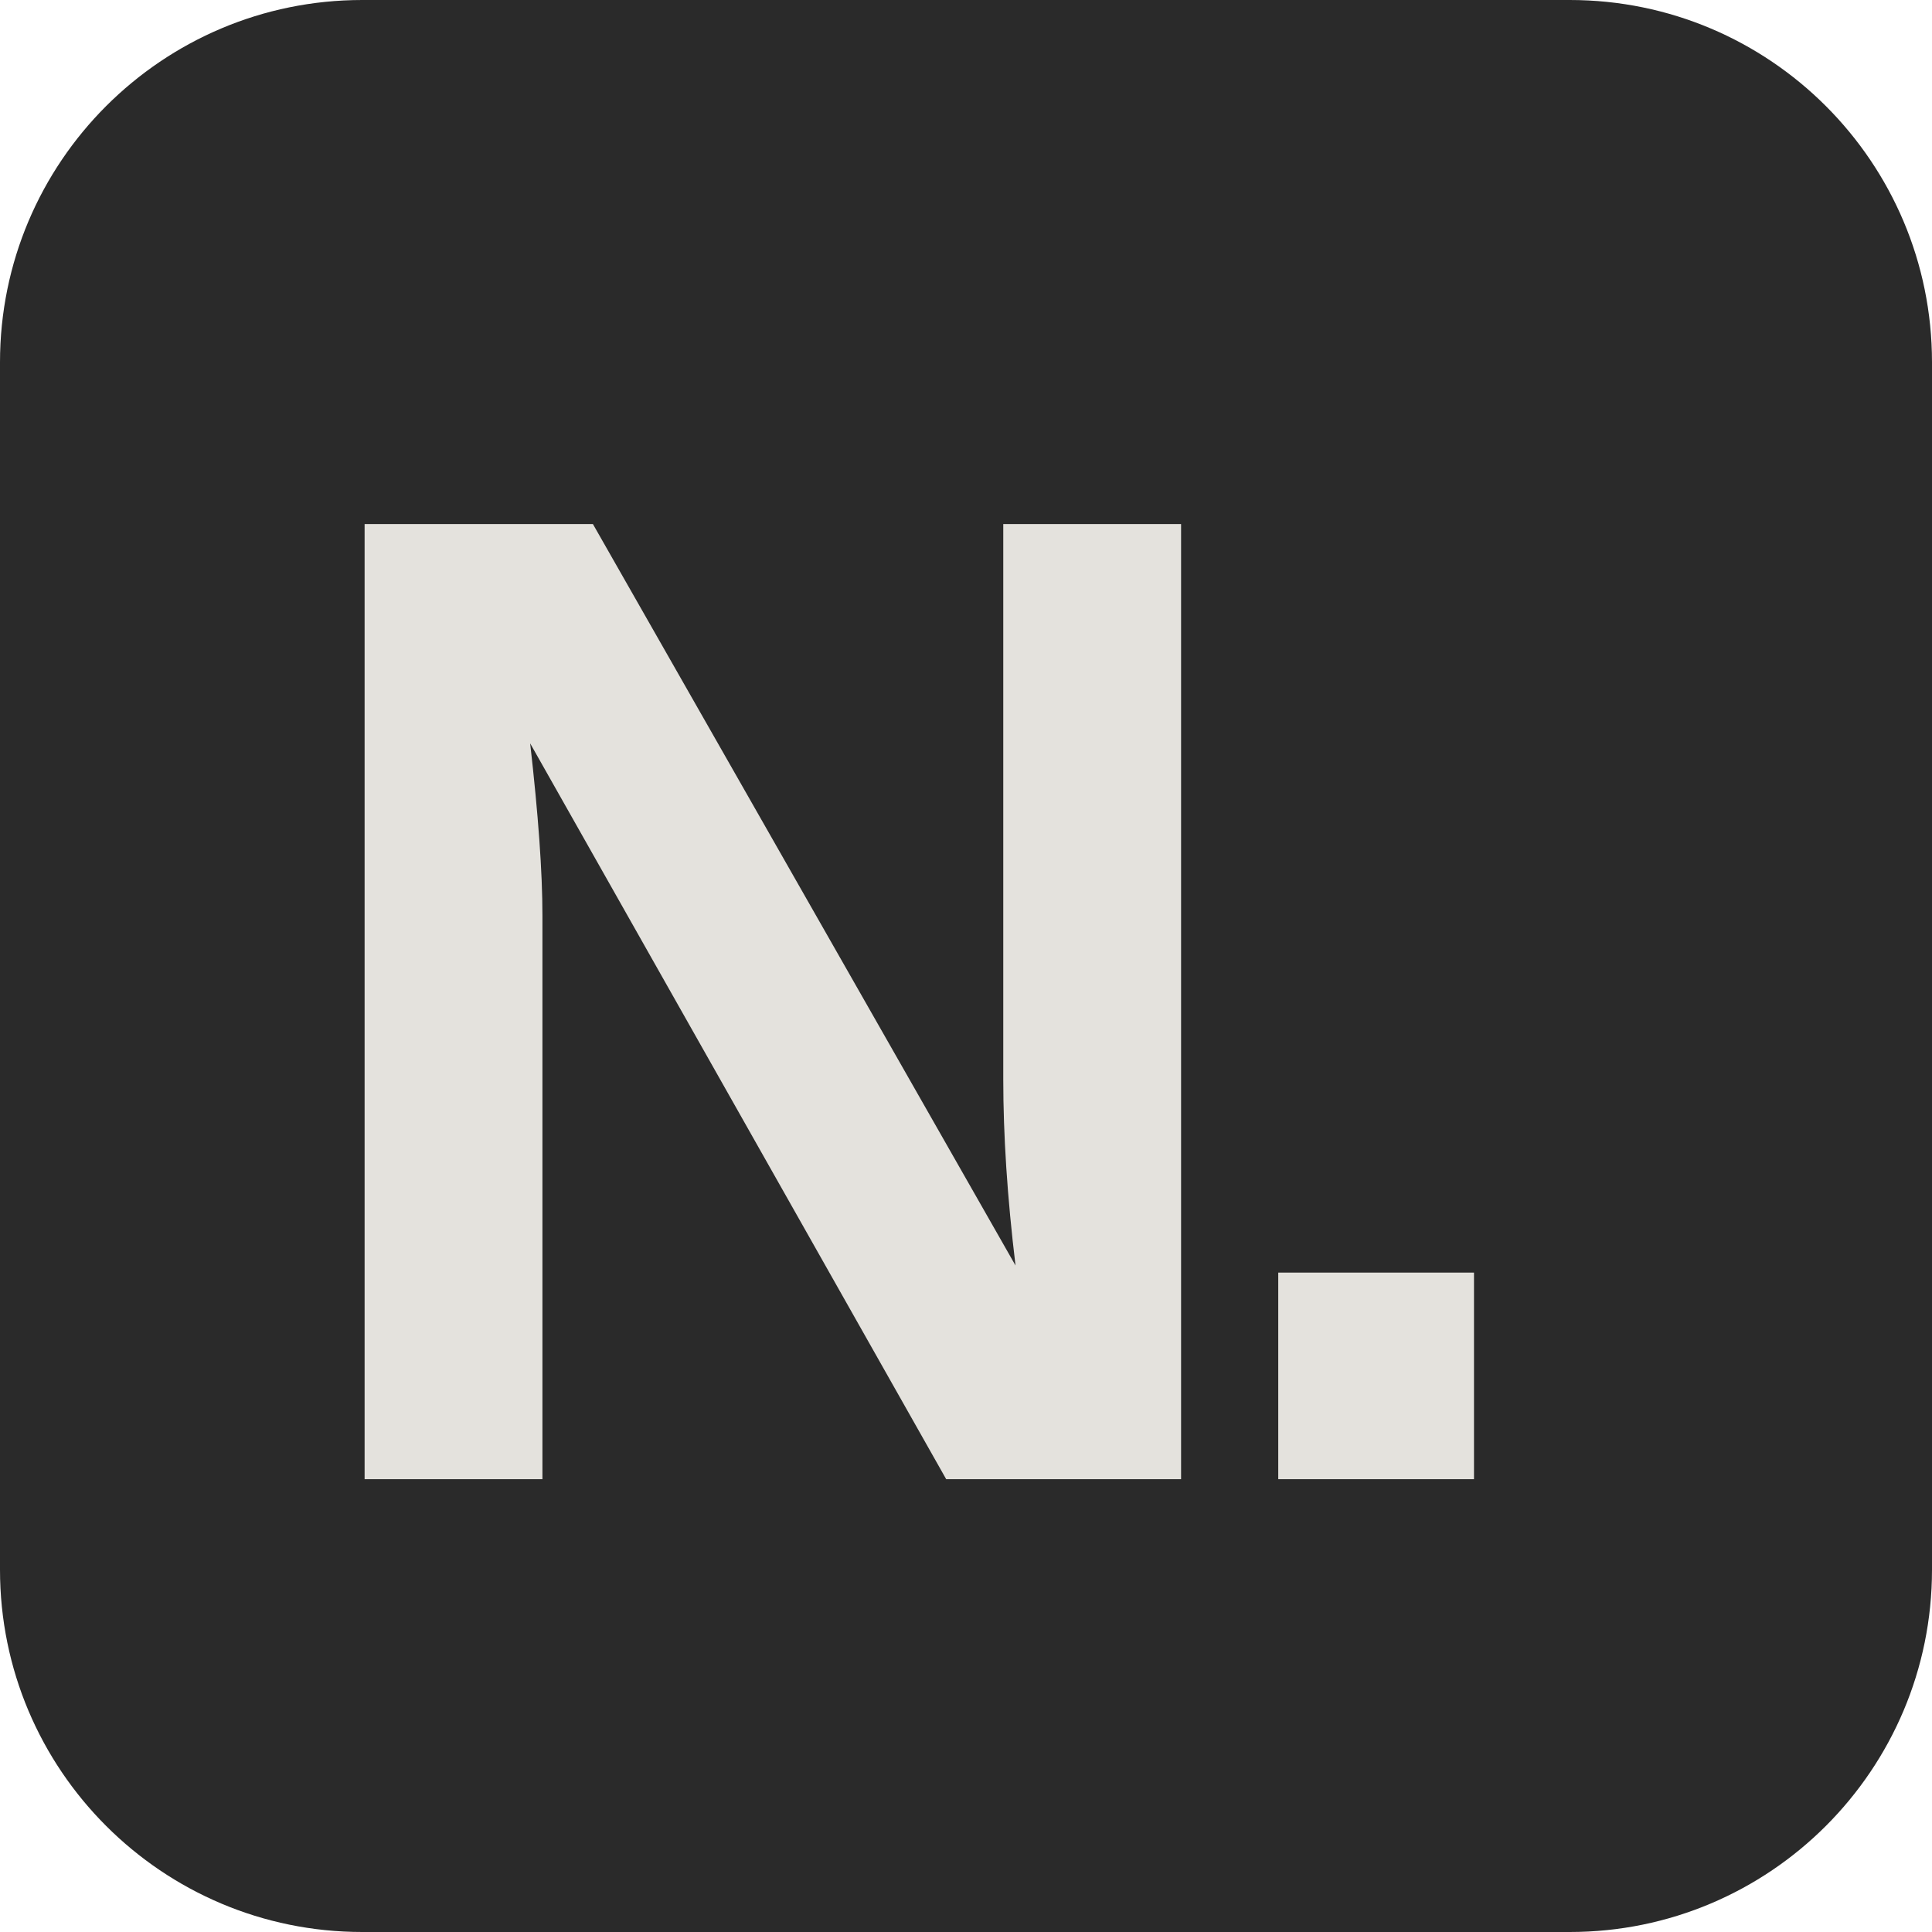
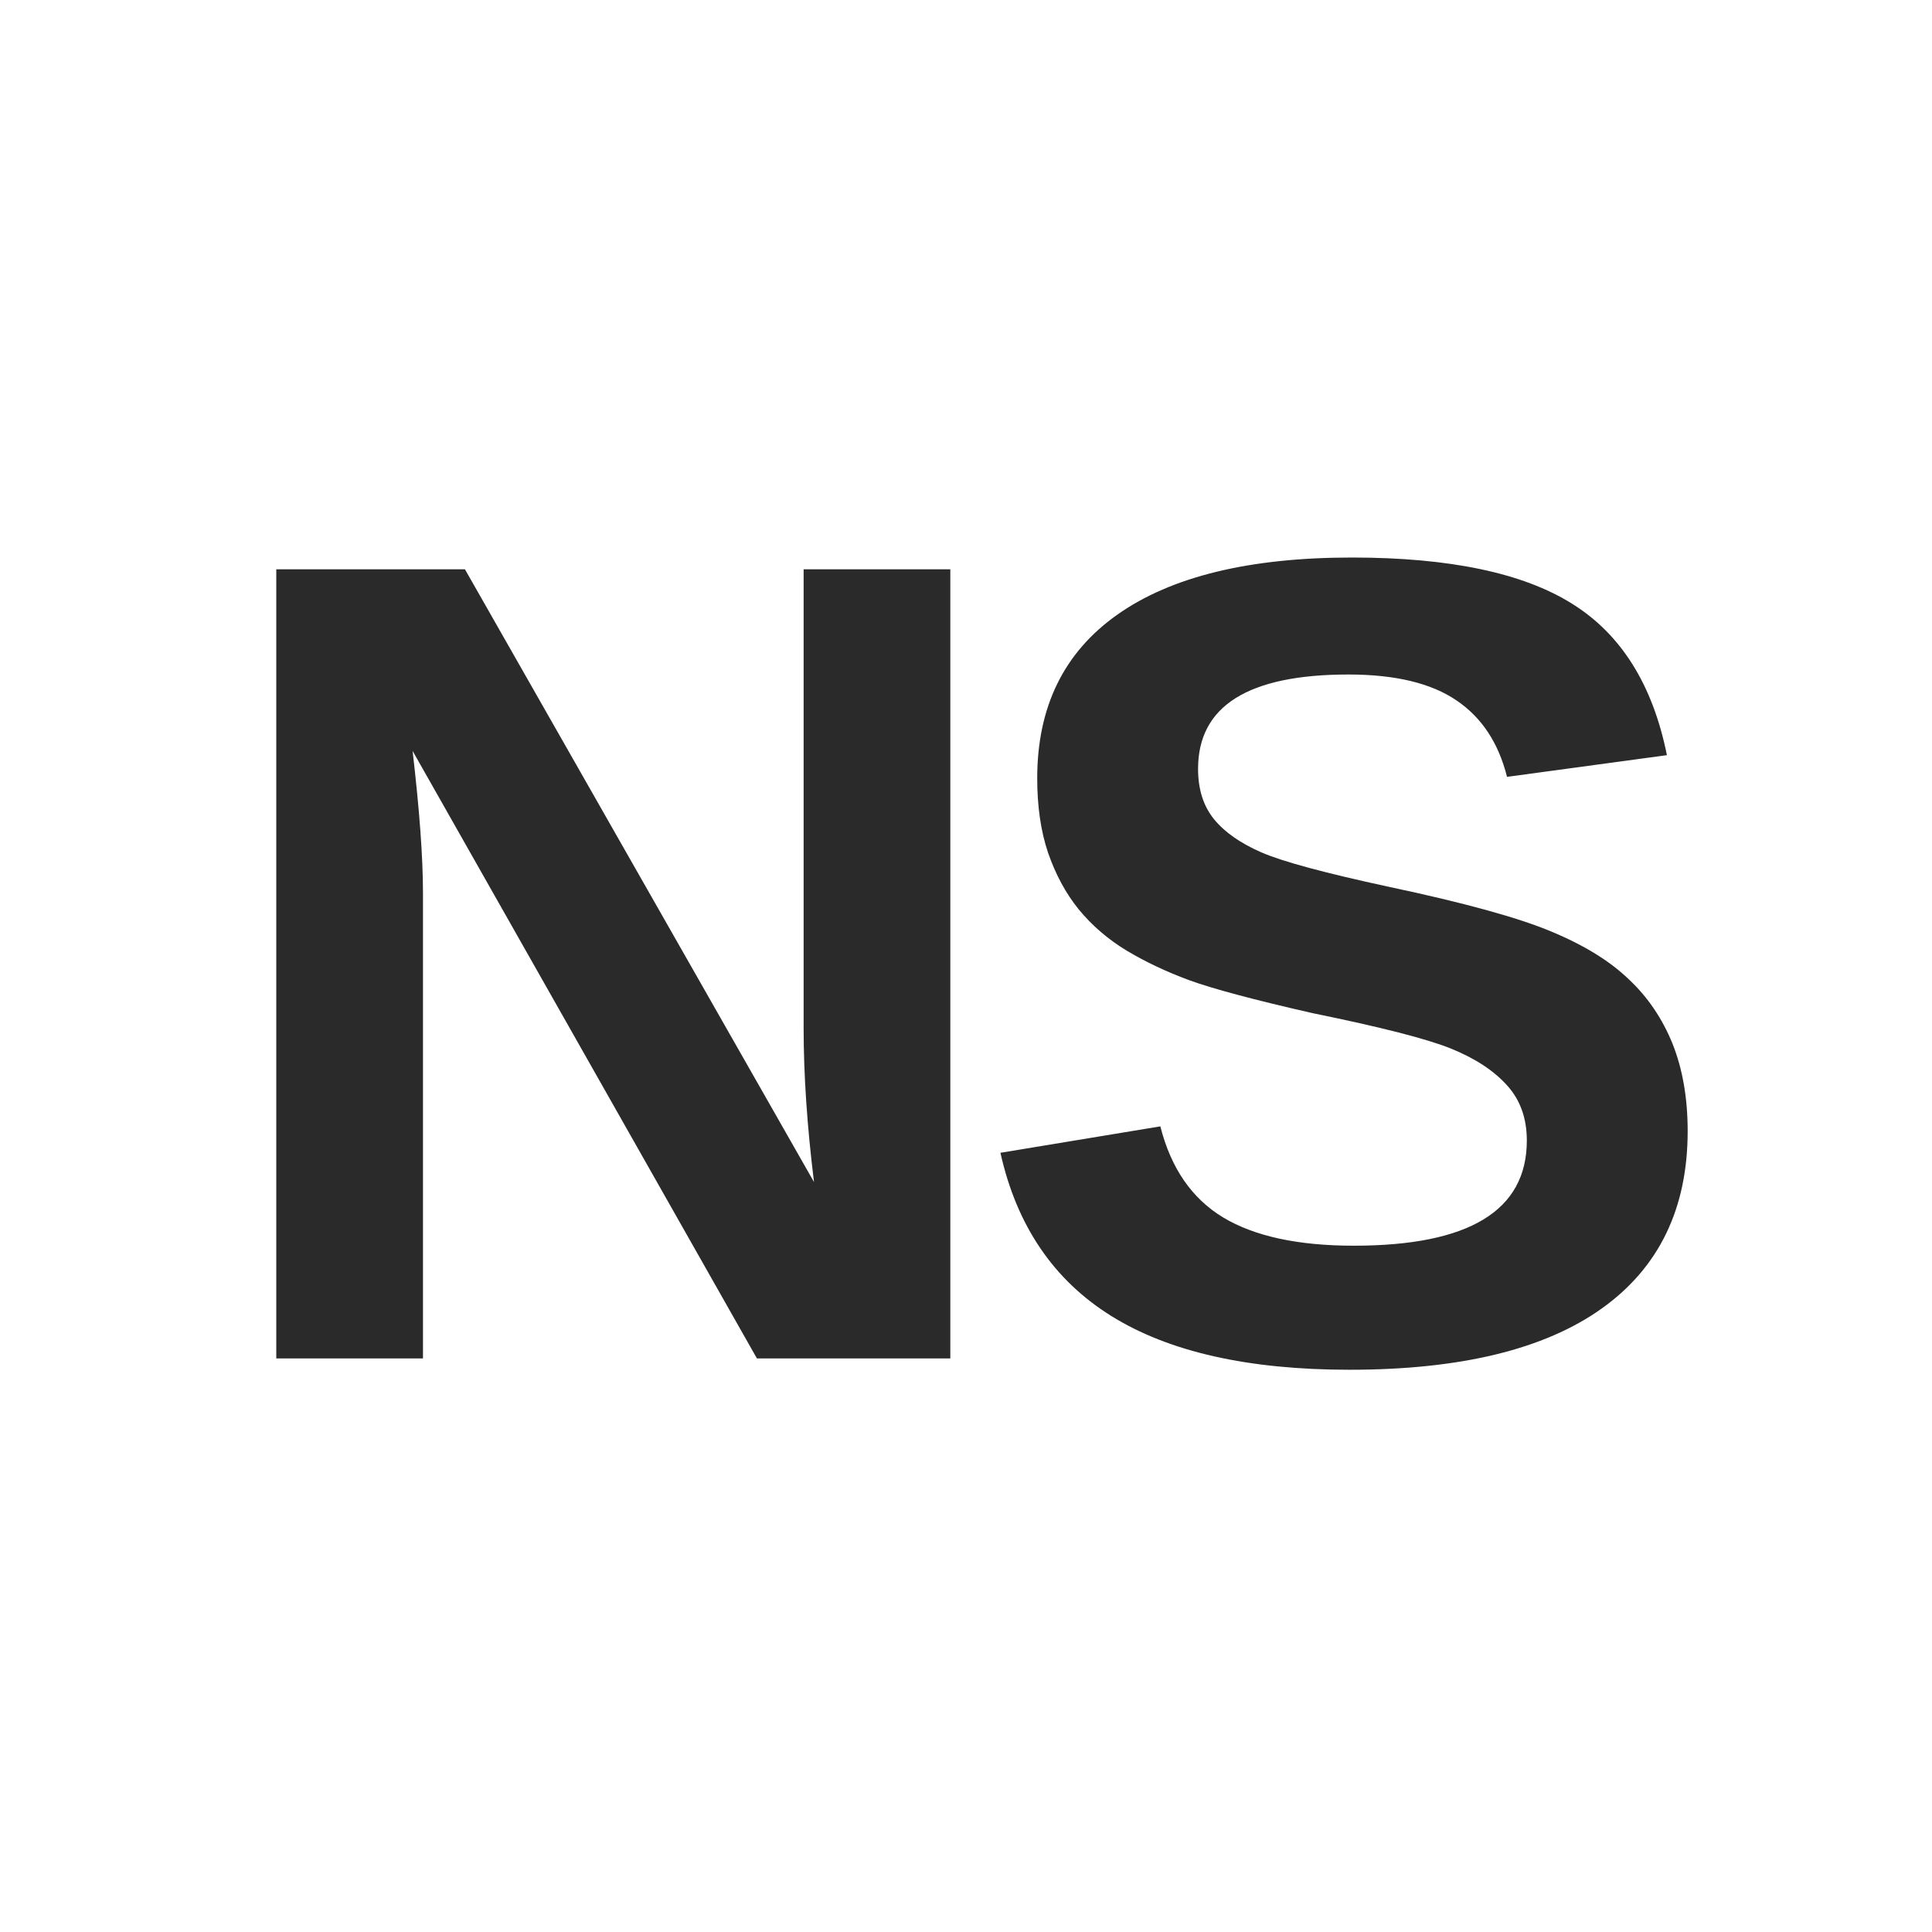
<svg xmlns="http://www.w3.org/2000/svg" viewBox="0 0 64 64">
-   <rect width="64" height="64" rx="12" fill="#2a2a2a" />
-   <text x="9" y="49" fill="#e4e2dd" font-family="'Inter Tight', 'Helvetica Neue', Arial, sans-serif" font-size="46" font-weight="800" letter-spacing="-3">N.</text>
+   <style>
+     text { fill: #2a2a2a; }
+     @media (prefers-color-scheme: dark) { text { fill: #e4e2dd; } }
+   </style>
+   <text x="32" y="45" text-anchor="middle" font-family="'Inter Tight', 'Helvetica Neue', Arial, sans-serif" font-size="38" font-weight="800" letter-spacing="-2">NS</text>
</svg>
